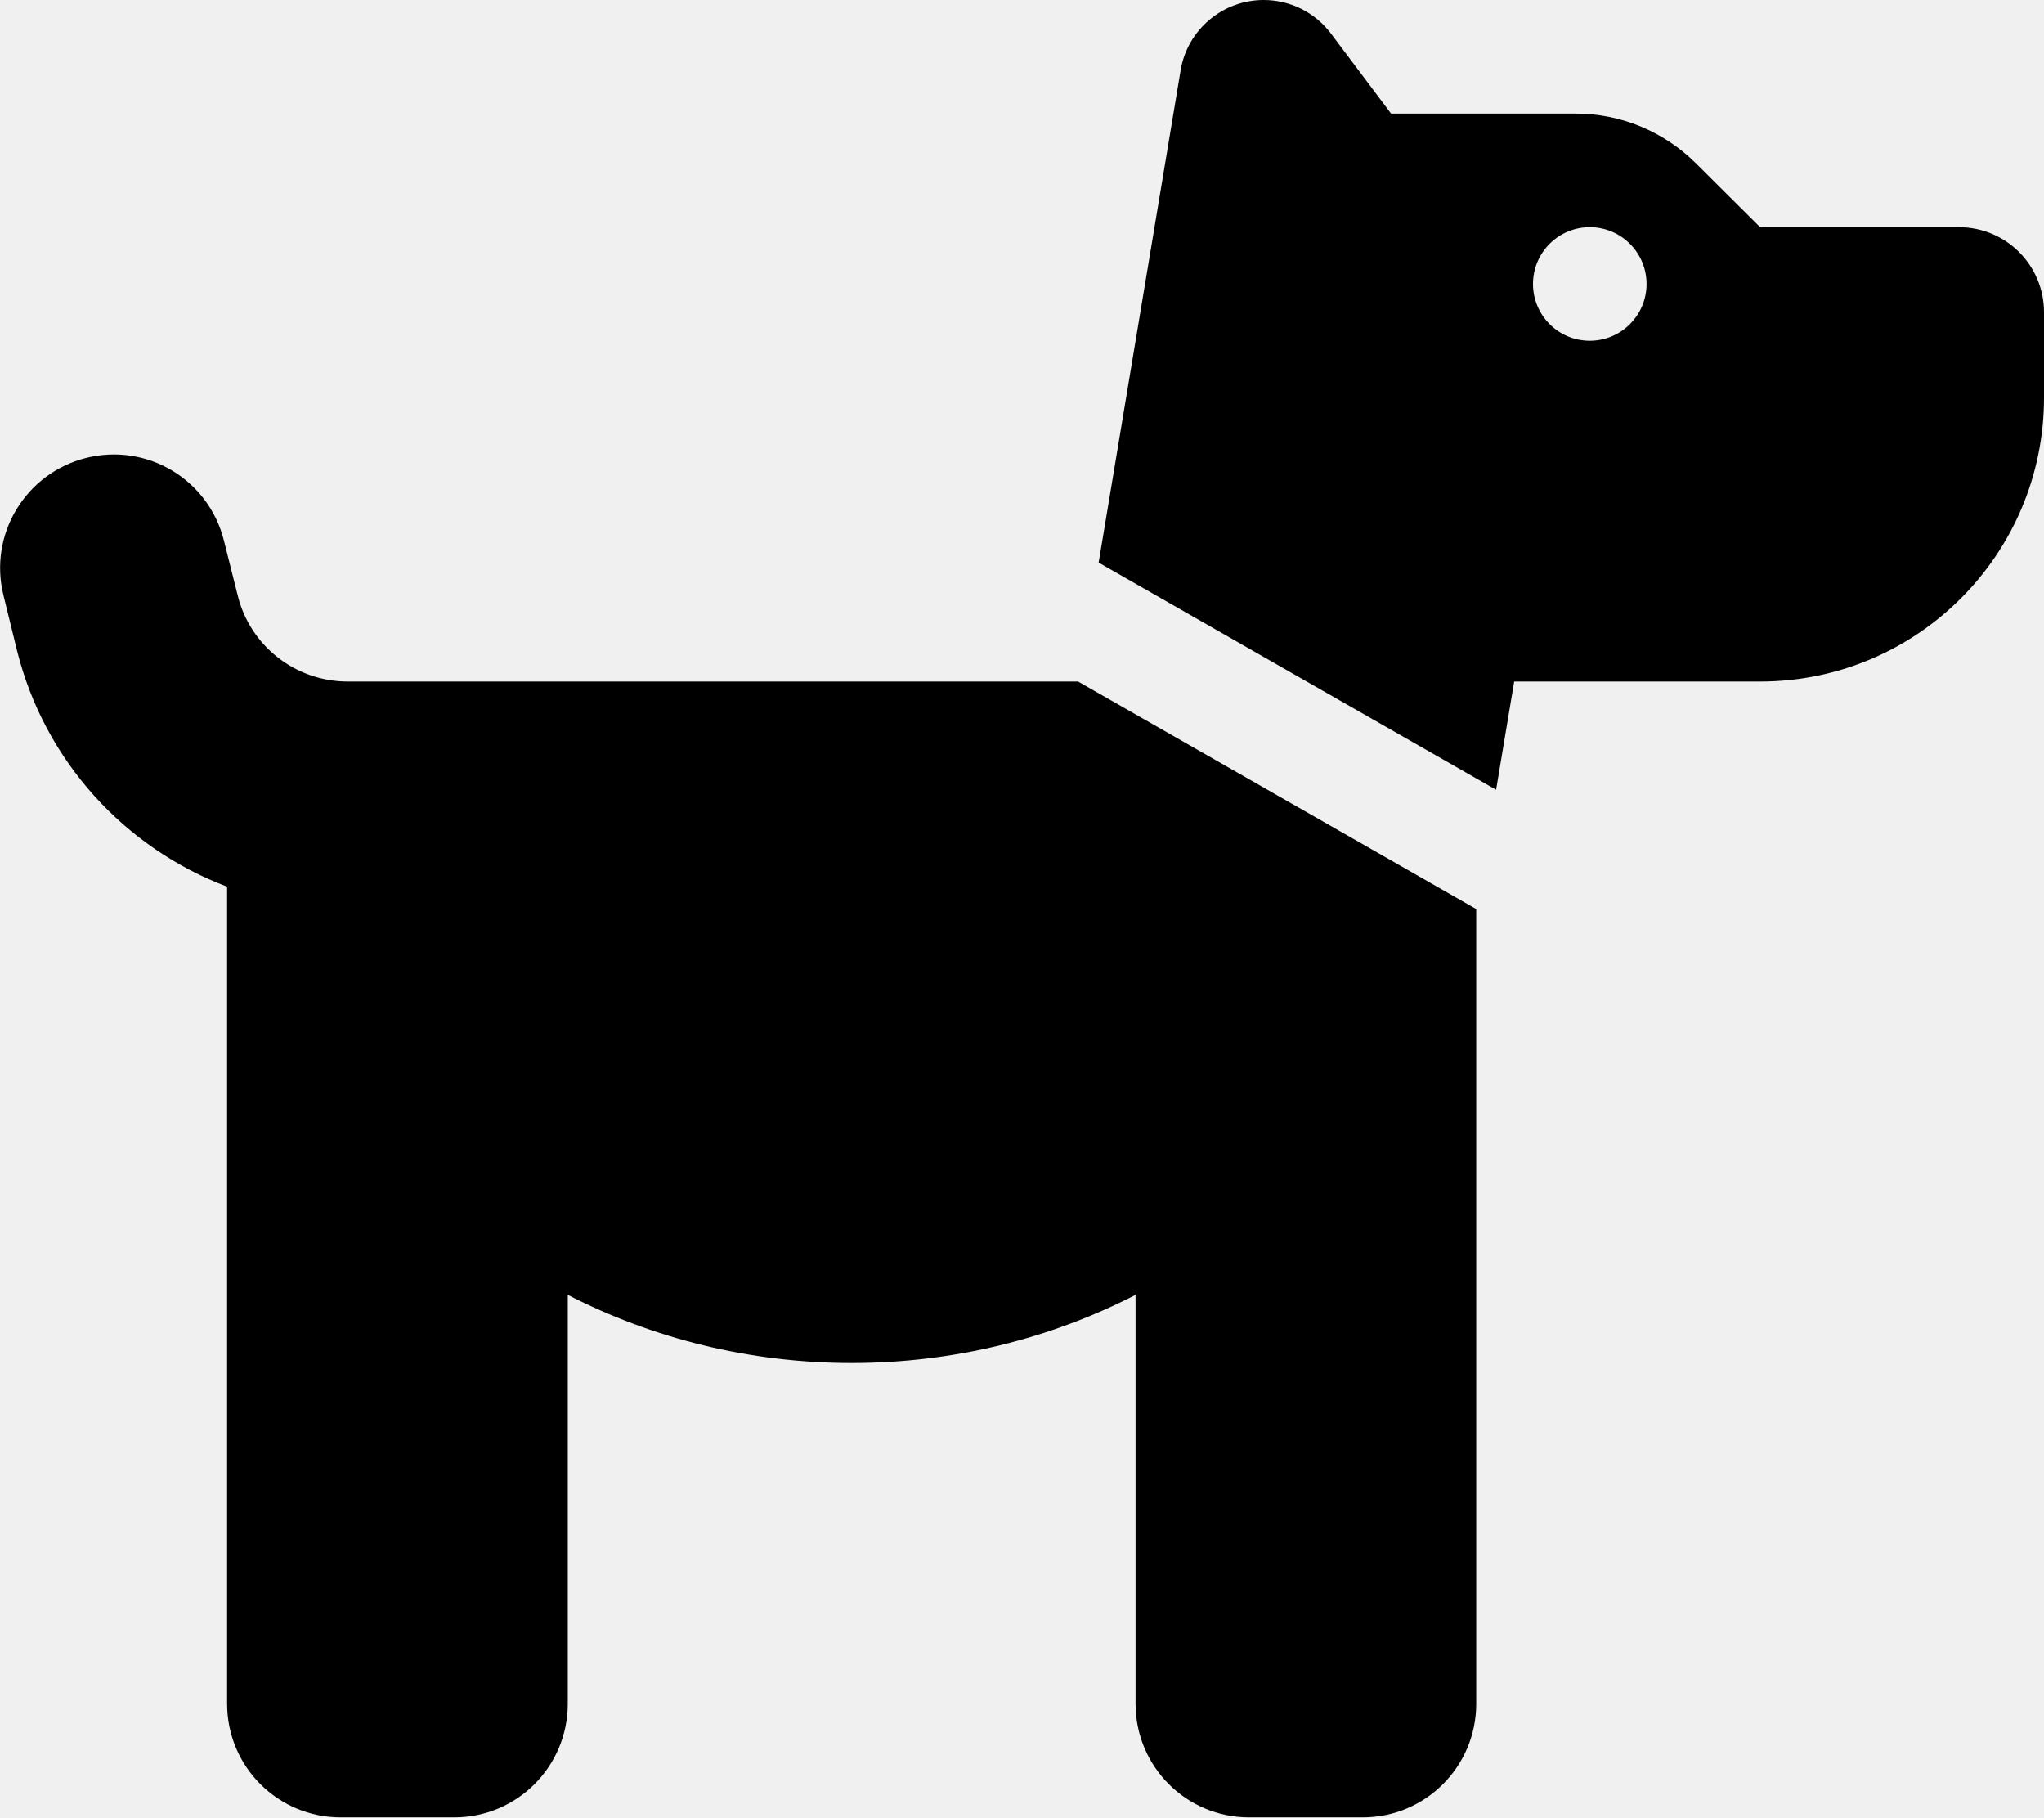
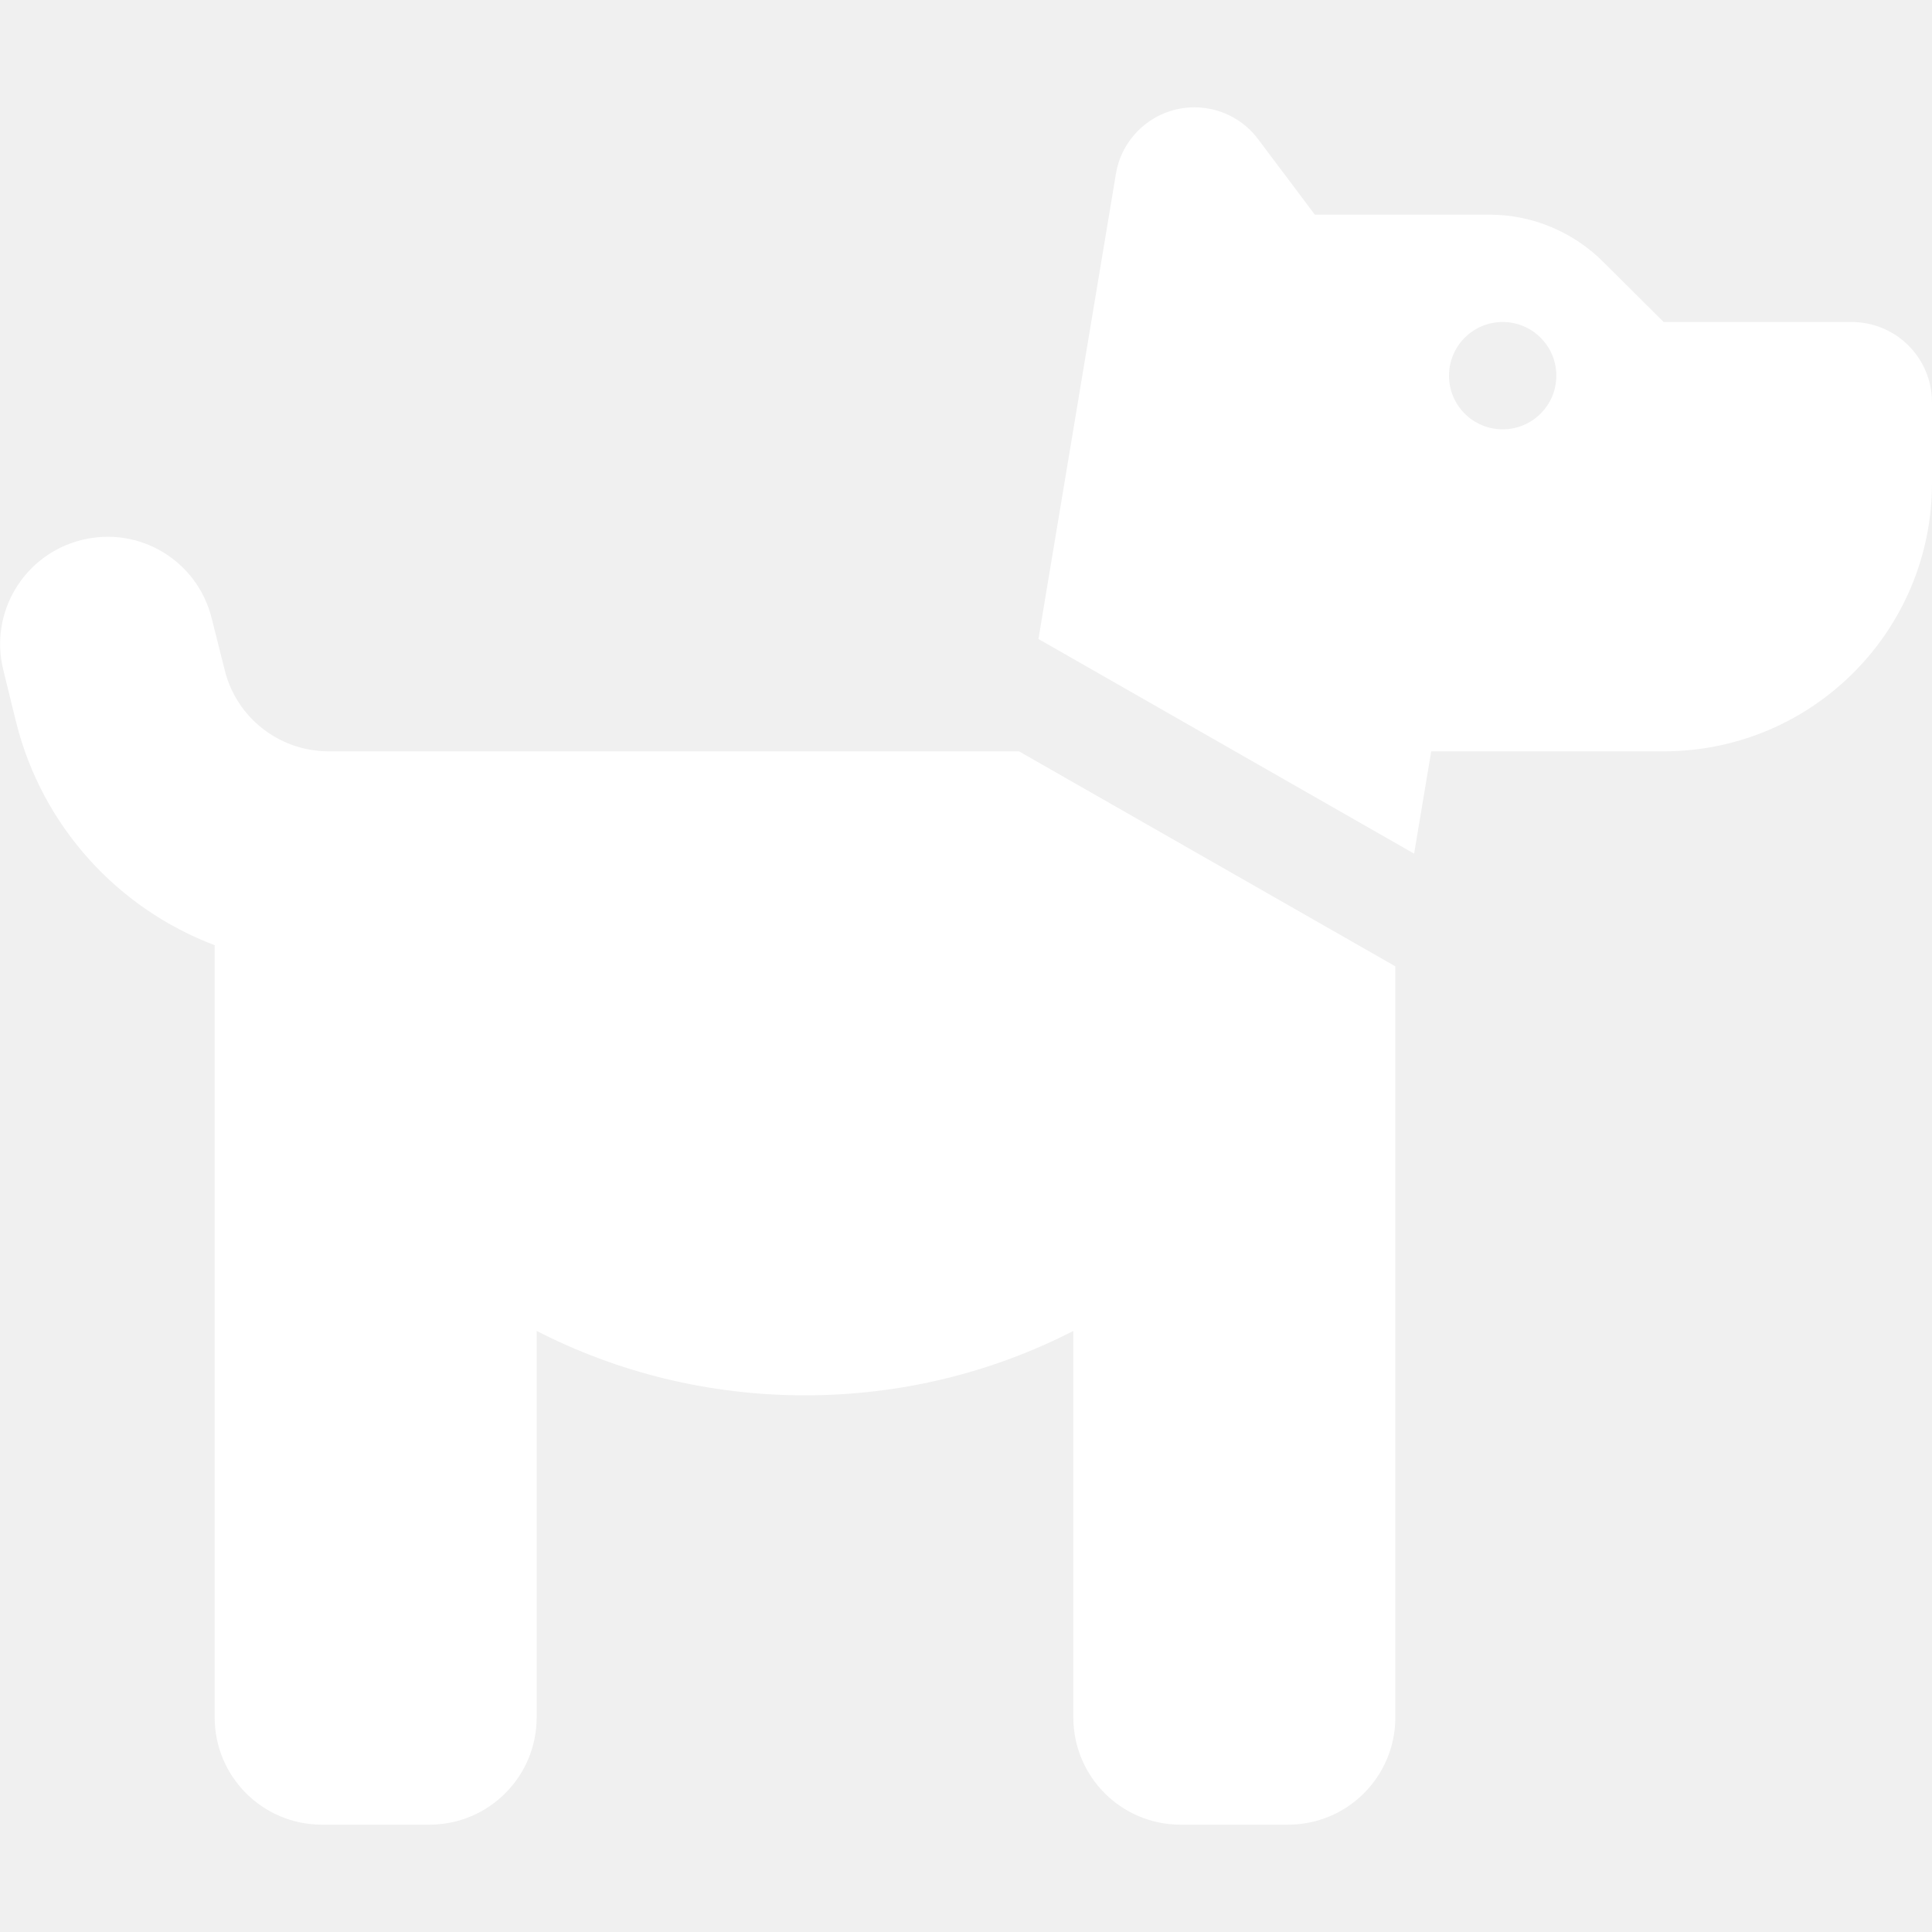
- <svg xmlns="http://www.w3.org/2000/svg" viewBox="0 0 576 512" fill="currentColor">
+ <svg xmlns="http://www.w3.org/2000/svg" viewBox="0 0 576 512" height="20" width="20" fill="#ffffff">
  <path d="m309.6 158.5 23.1-138.7C334.6 8.4 344.5 0 356.1 0c7.5 0 14.5 3.5 19 9.5L392 32h52.1c12.7 0 24.9 5.1 33.9 14.1L496 64h56c13.3 0 24 10.7 24 24v24c0 44.2-35.8 80-80 80h-69.3l-5.1 30.5-112-64zM416 256.1V480c0 17.7-14.3 32-32 32h-32c-17.7 0-32-14.3-32-32V364.8c-24 12.3-51.2 19.2-80 19.2s-56-6.9-80-19.2V480c0 17.7-14.3 32-32 32H96c-17.7 0-32-14.3-32-32V249.8c-28.8-10.9-51.4-35.3-59.2-66.5L1 167.8c-4.3-17.1 6.1-34.5 23.3-38.8s34.5 6.1 38.8 23.3l3.9 15.5C70.5 182 83.3 192 98 192h205.8L416 256.1zM464 80a16 16 0 1 0-32 0 16 16 0 1 0 32 0z" />
</svg>
